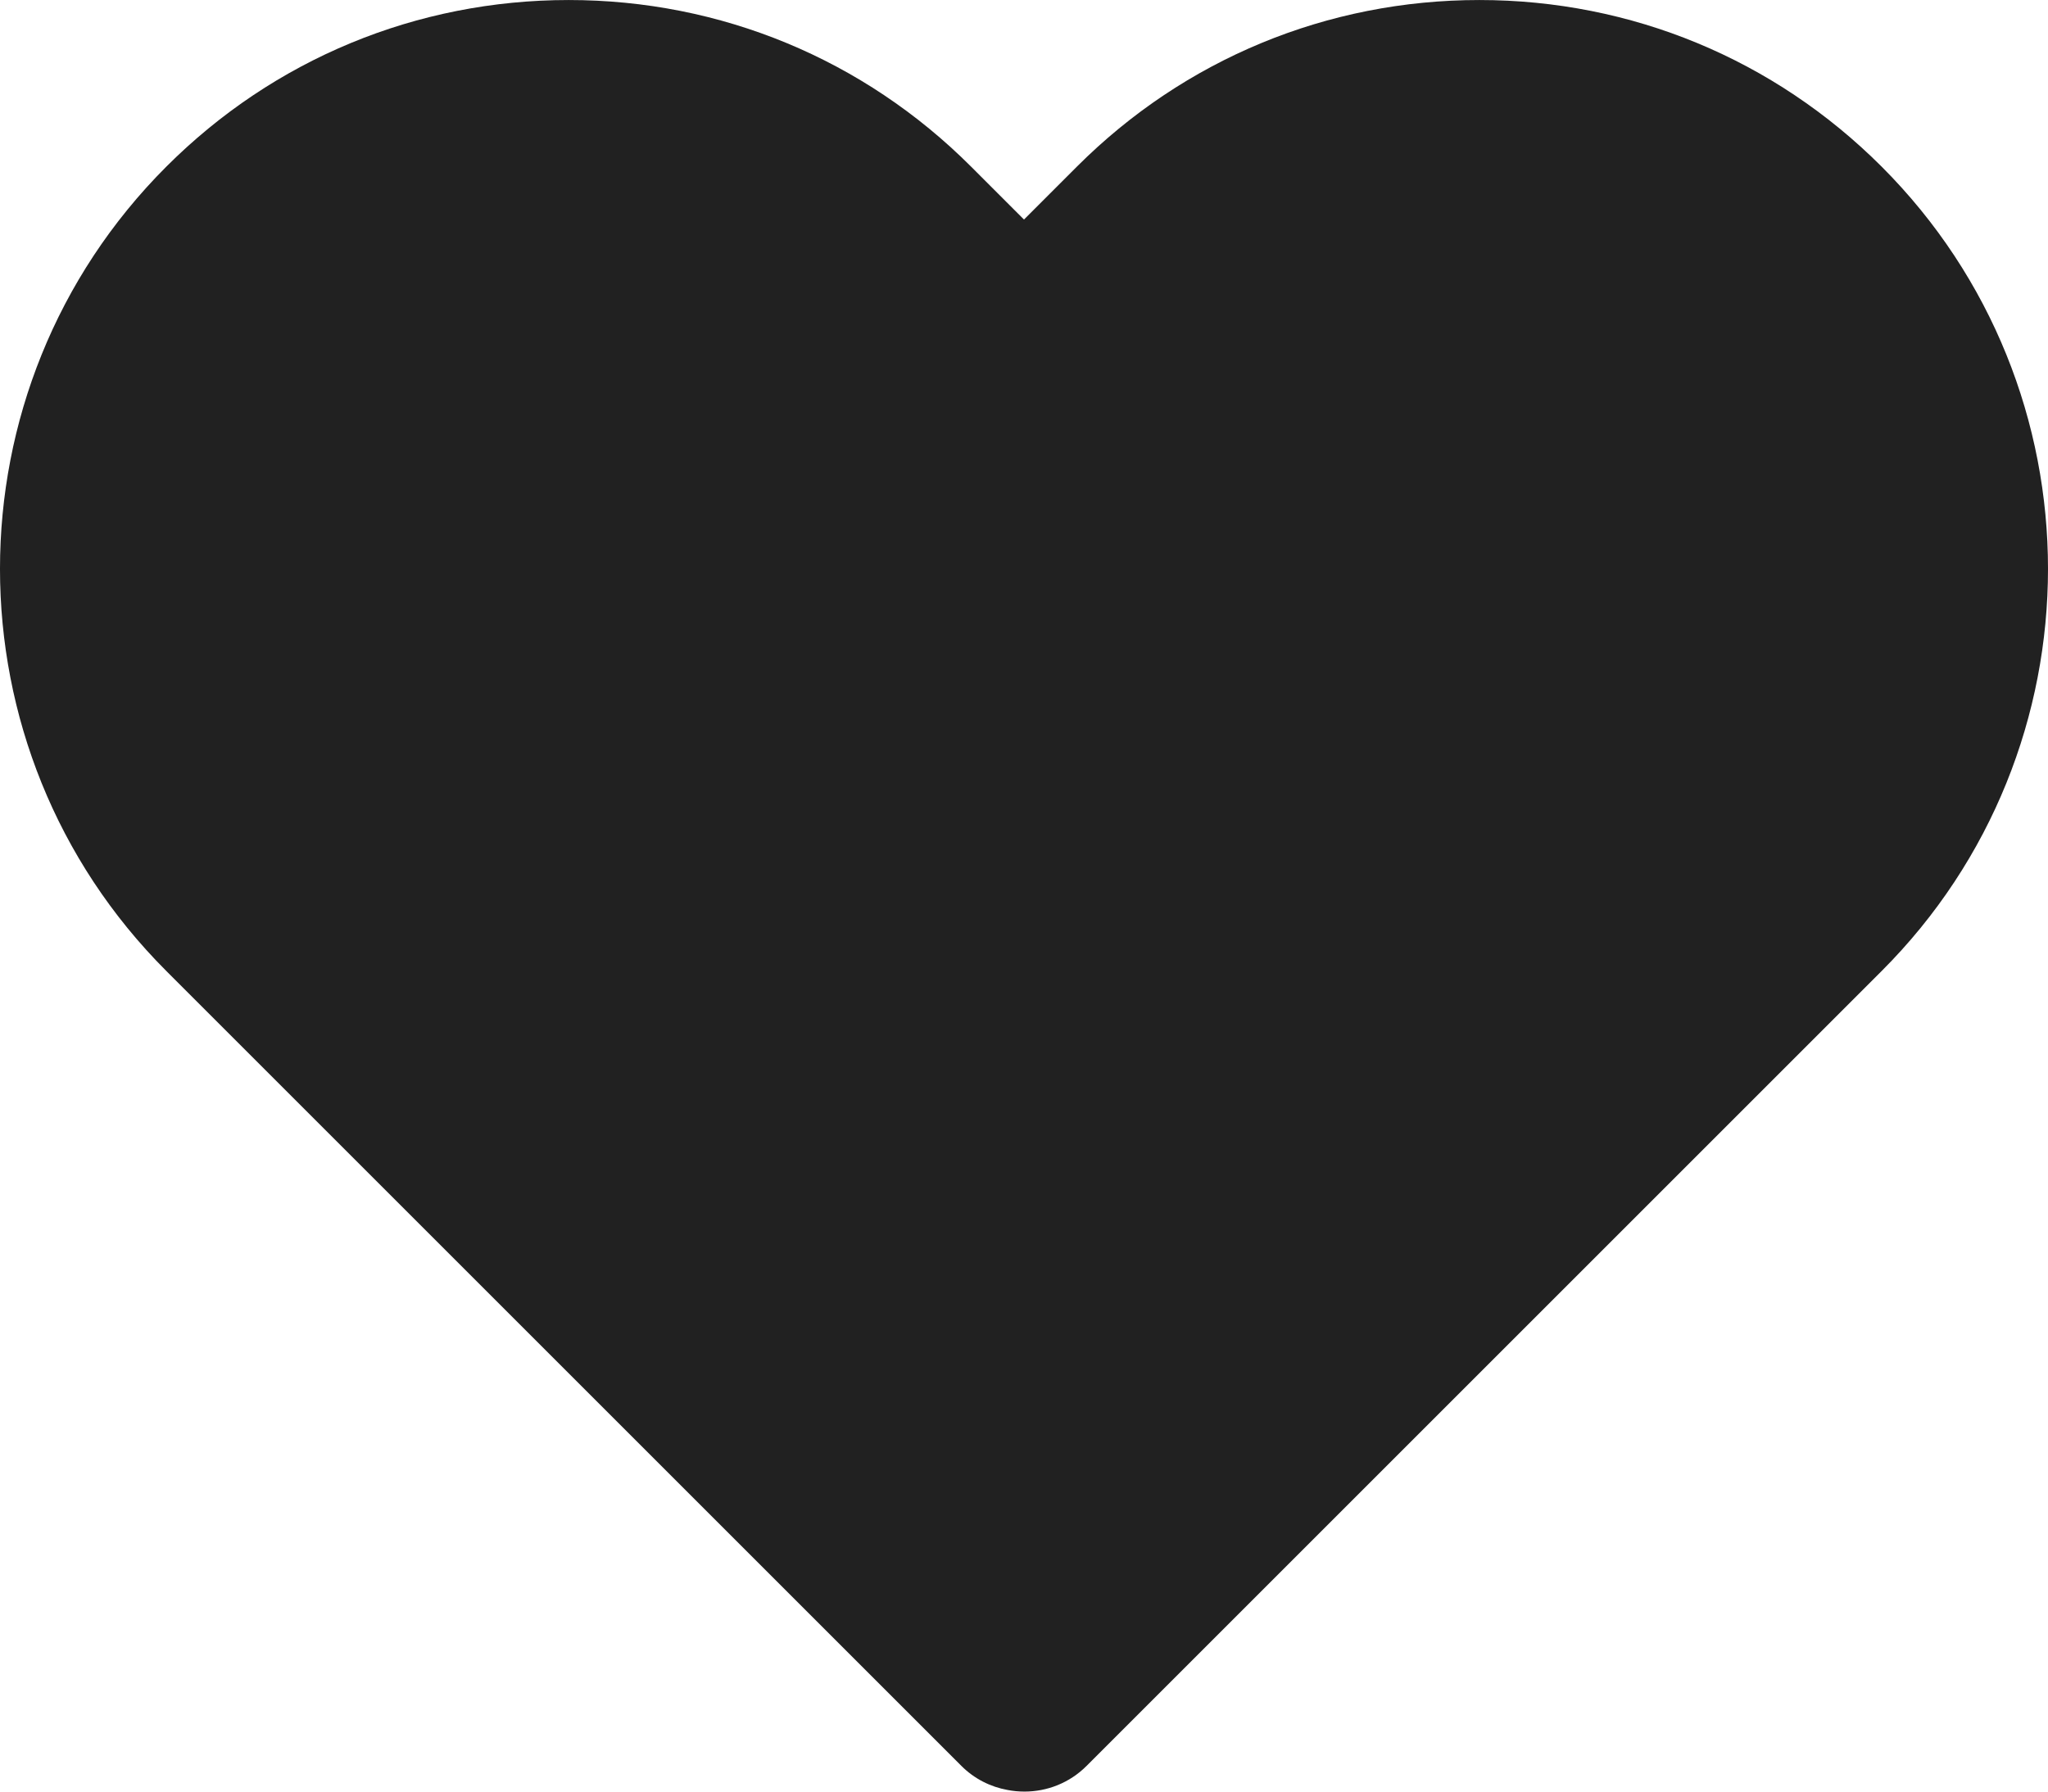
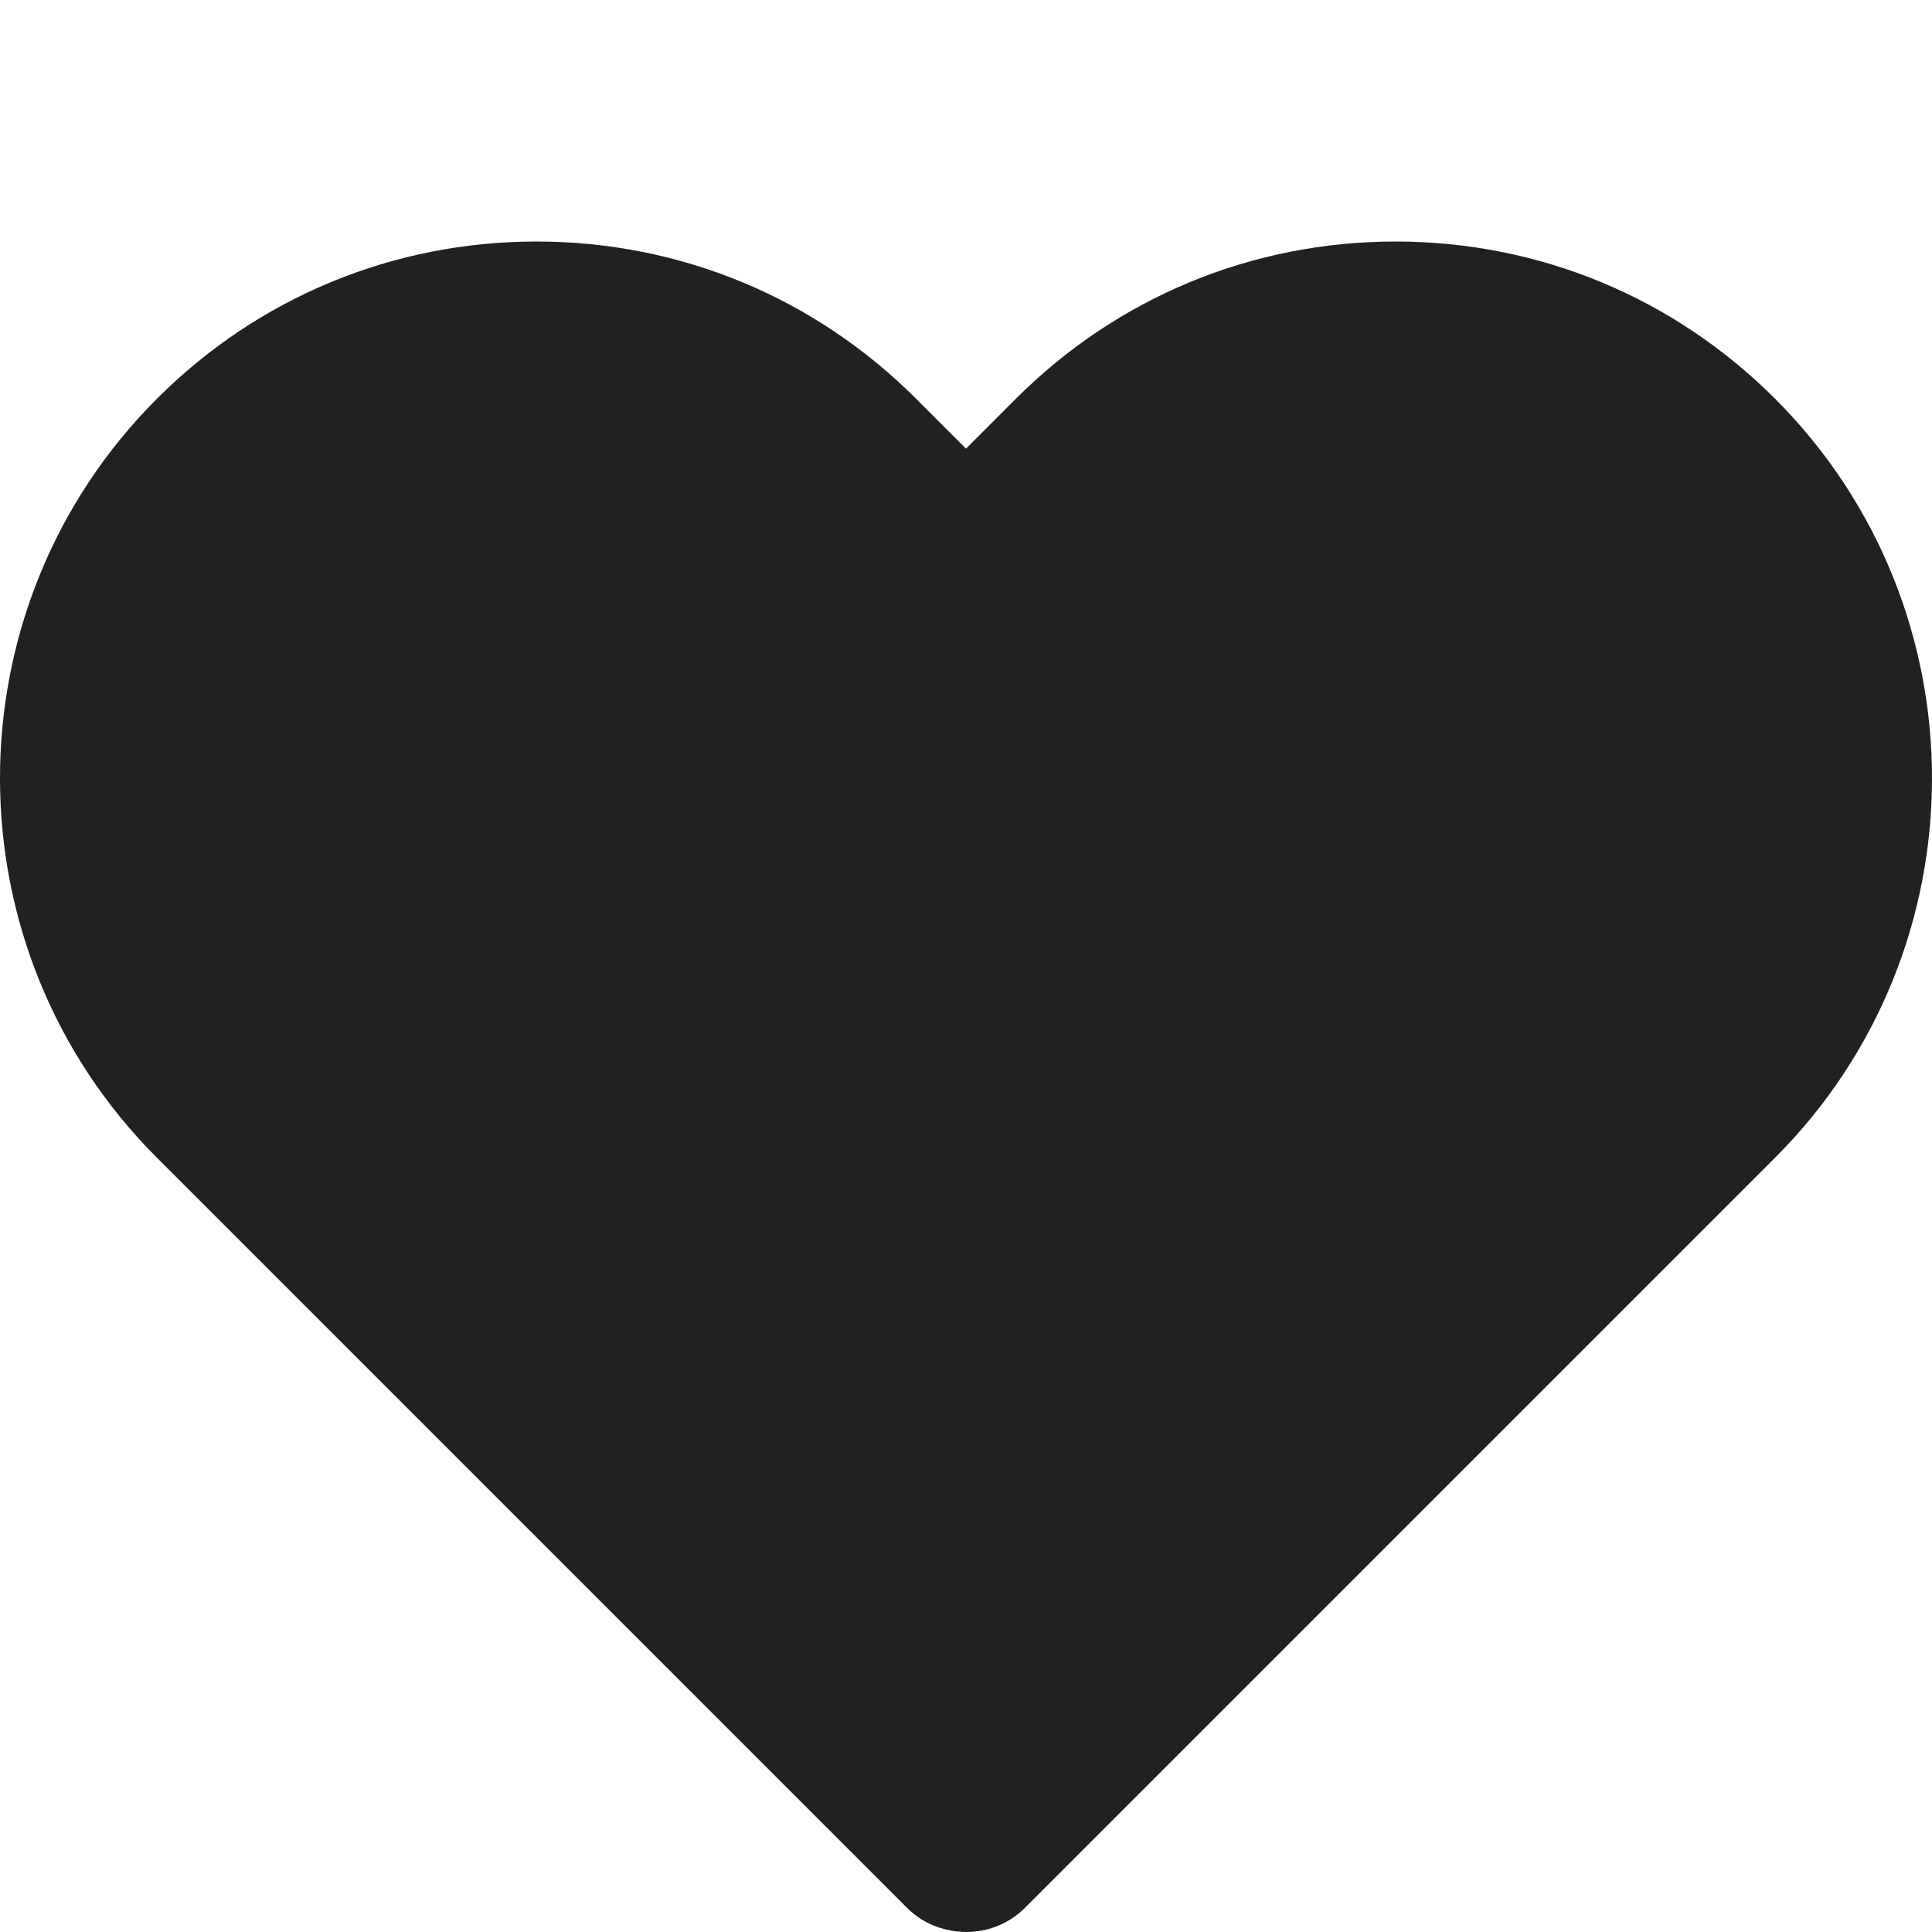
- <svg xmlns="http://www.w3.org/2000/svg" width="800" height="700" viewBox="0 0 800 700" fill="none">
+ <svg xmlns="http://www.w3.org/2000/svg" width="16px" height="16px" viewBox="0 0 800 600" fill="none">
  <path opacity="0.87" d="M735 65.087C693.024 23.109 637.222 0.009 577.856 0.009C518.482 0.009 462.674 23.109 420.683 65.087L399.998 85.777L379.313 65.087C337.335 23.109 281.514 0.009 222.152 0.009C162.793 0.009 106.968 23.109 64.994 65.087C-21.667 151.757 -21.667 292.771 64.994 379.406L375.523 689.938C380.601 695.034 386.921 698.154 393.525 699.356C395.74 699.793 397.967 699.995 400.198 699.995C408.983 699.995 417.782 696.645 424.472 689.938L735.002 379.406C821.667 292.771 821.667 151.757 735 65.087ZM564.5 49.5L400.198 113.638L222.152 49.5C162.263 -10.381 53.653 173.55 113.542 113.638C142.551 84.632 181.135 68.678 222.152 68.678C263.174 68.678 301.747 84.632 330.746 113.638L375.724 158.63C388.617 171.504 411.396 171.504 424.287 158.63L469.248 113.638C498.249 84.632 536.824 68.678 577.858 68.678C618.88 68.678 657.451 84.632 686.452 113.638C746.347 173.55 624.396 -10.383 564.5 49.5Z" fill="black" />
</svg>
